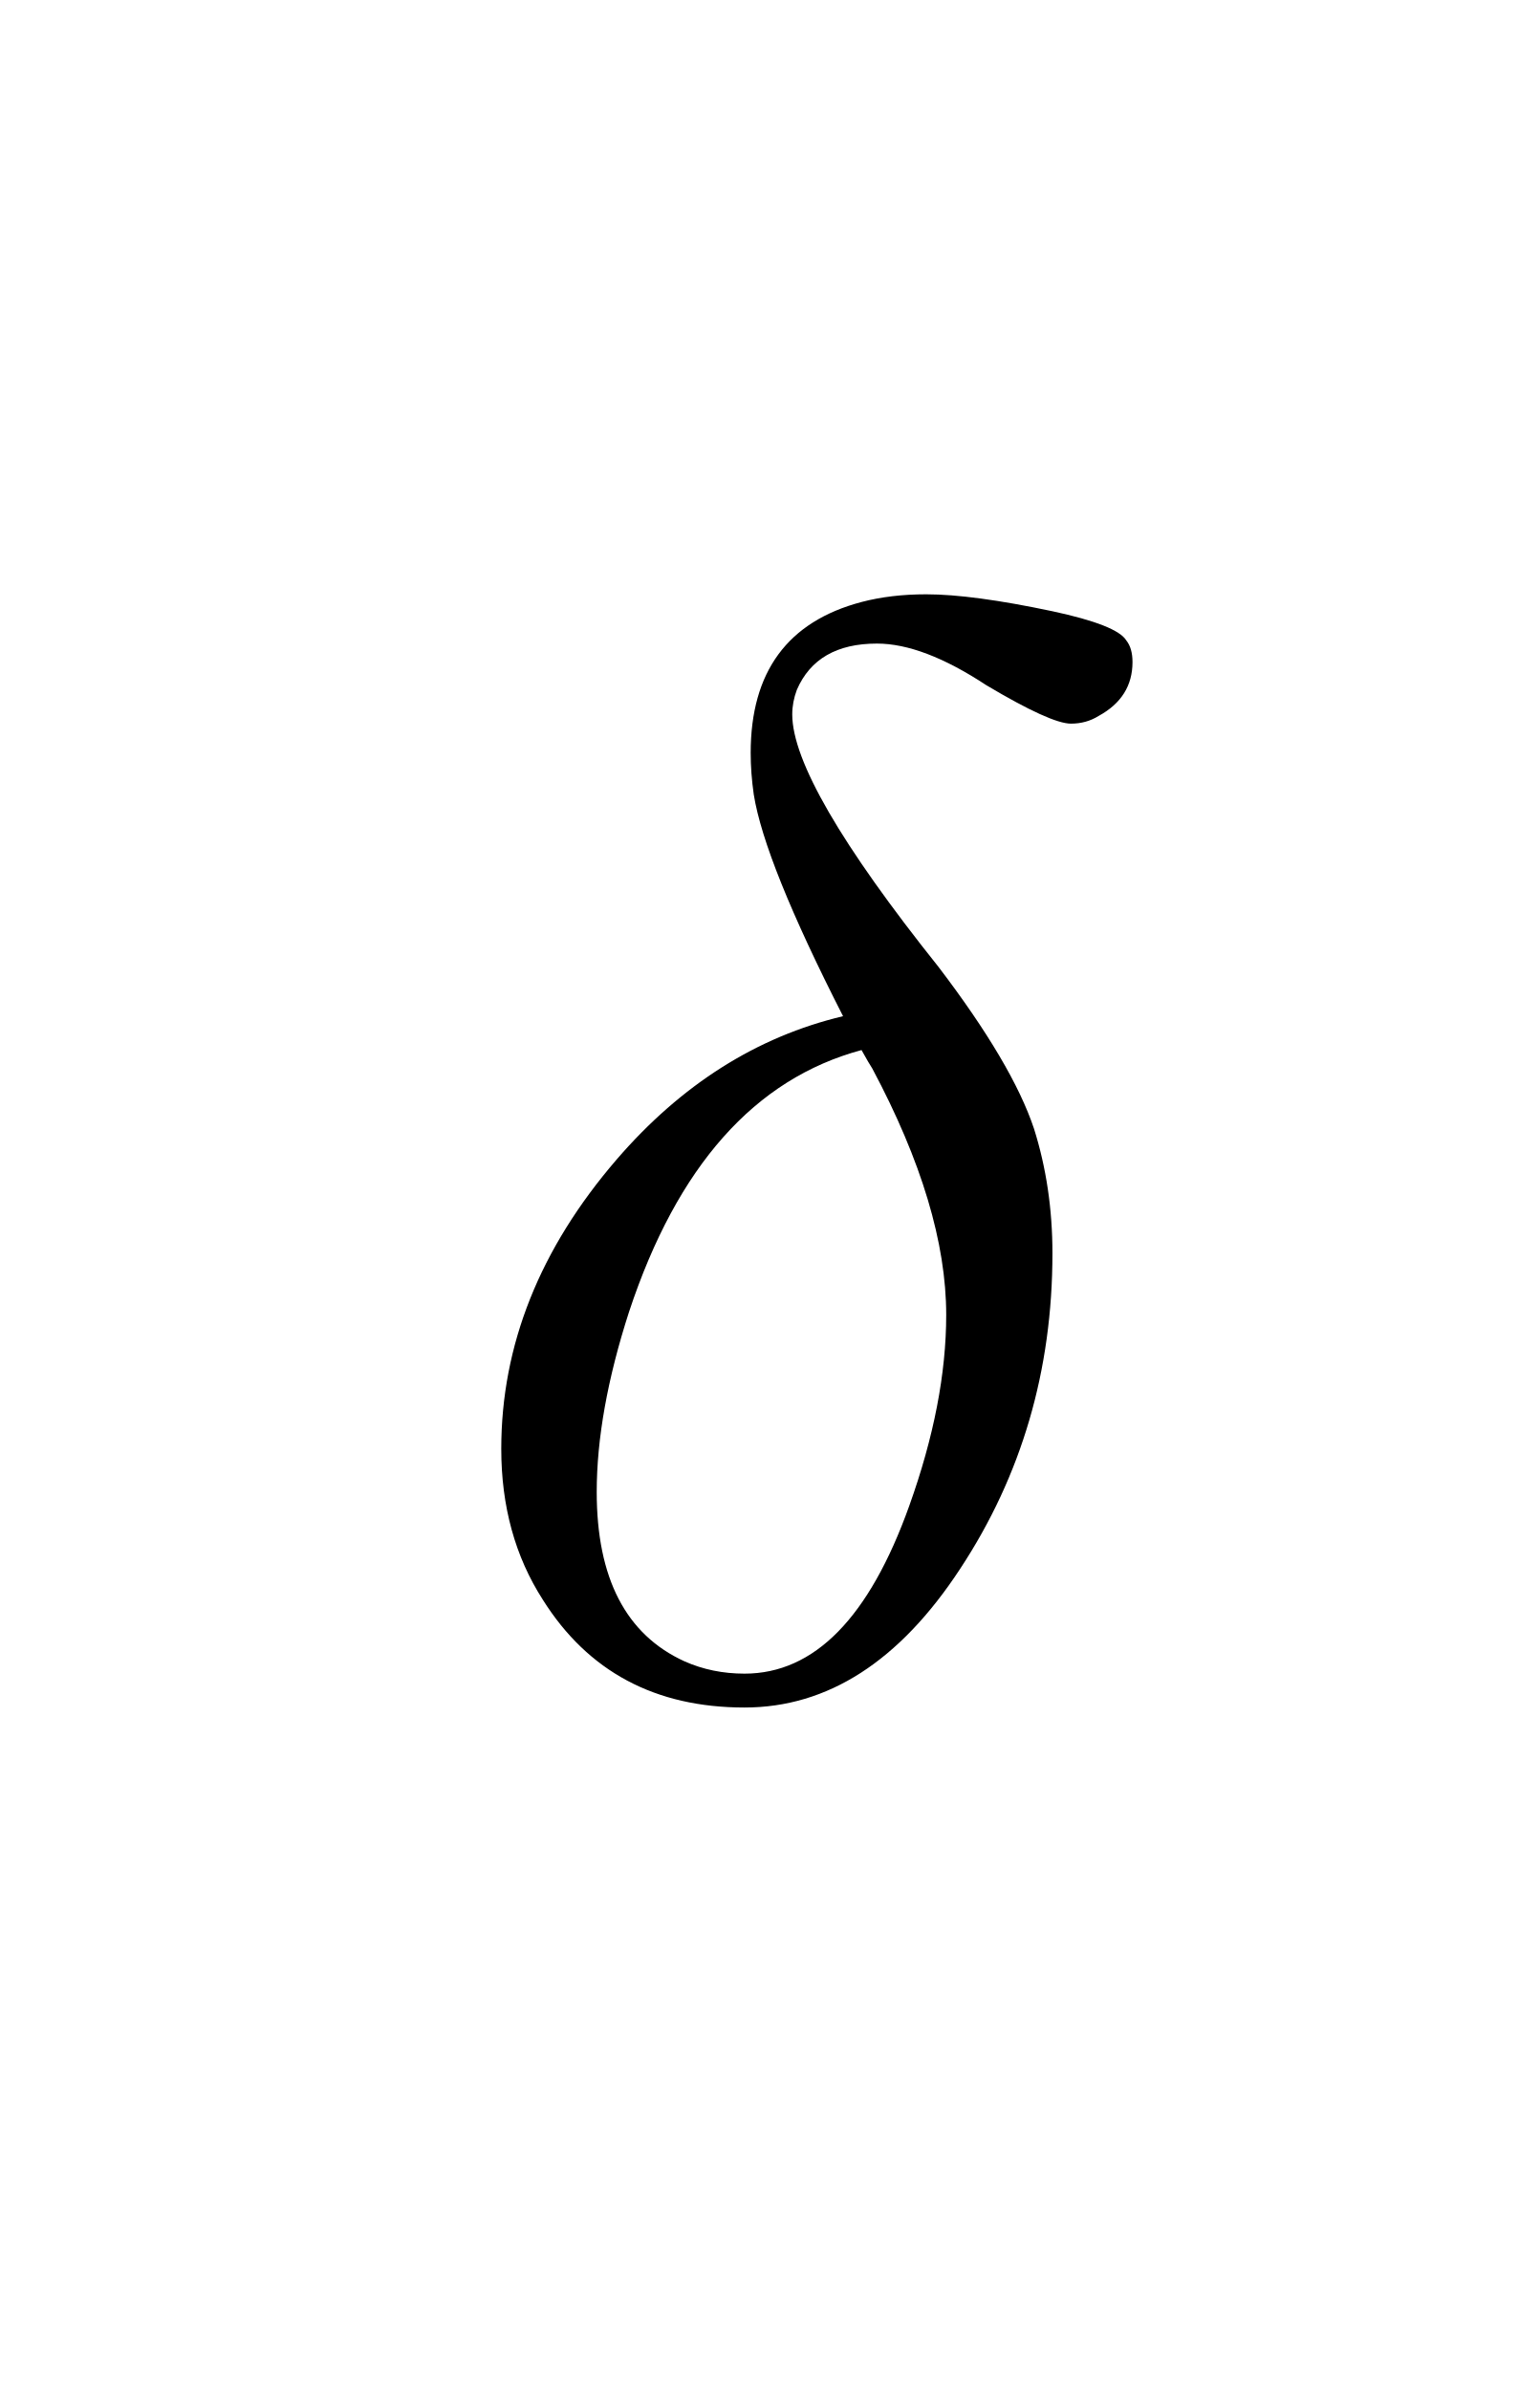
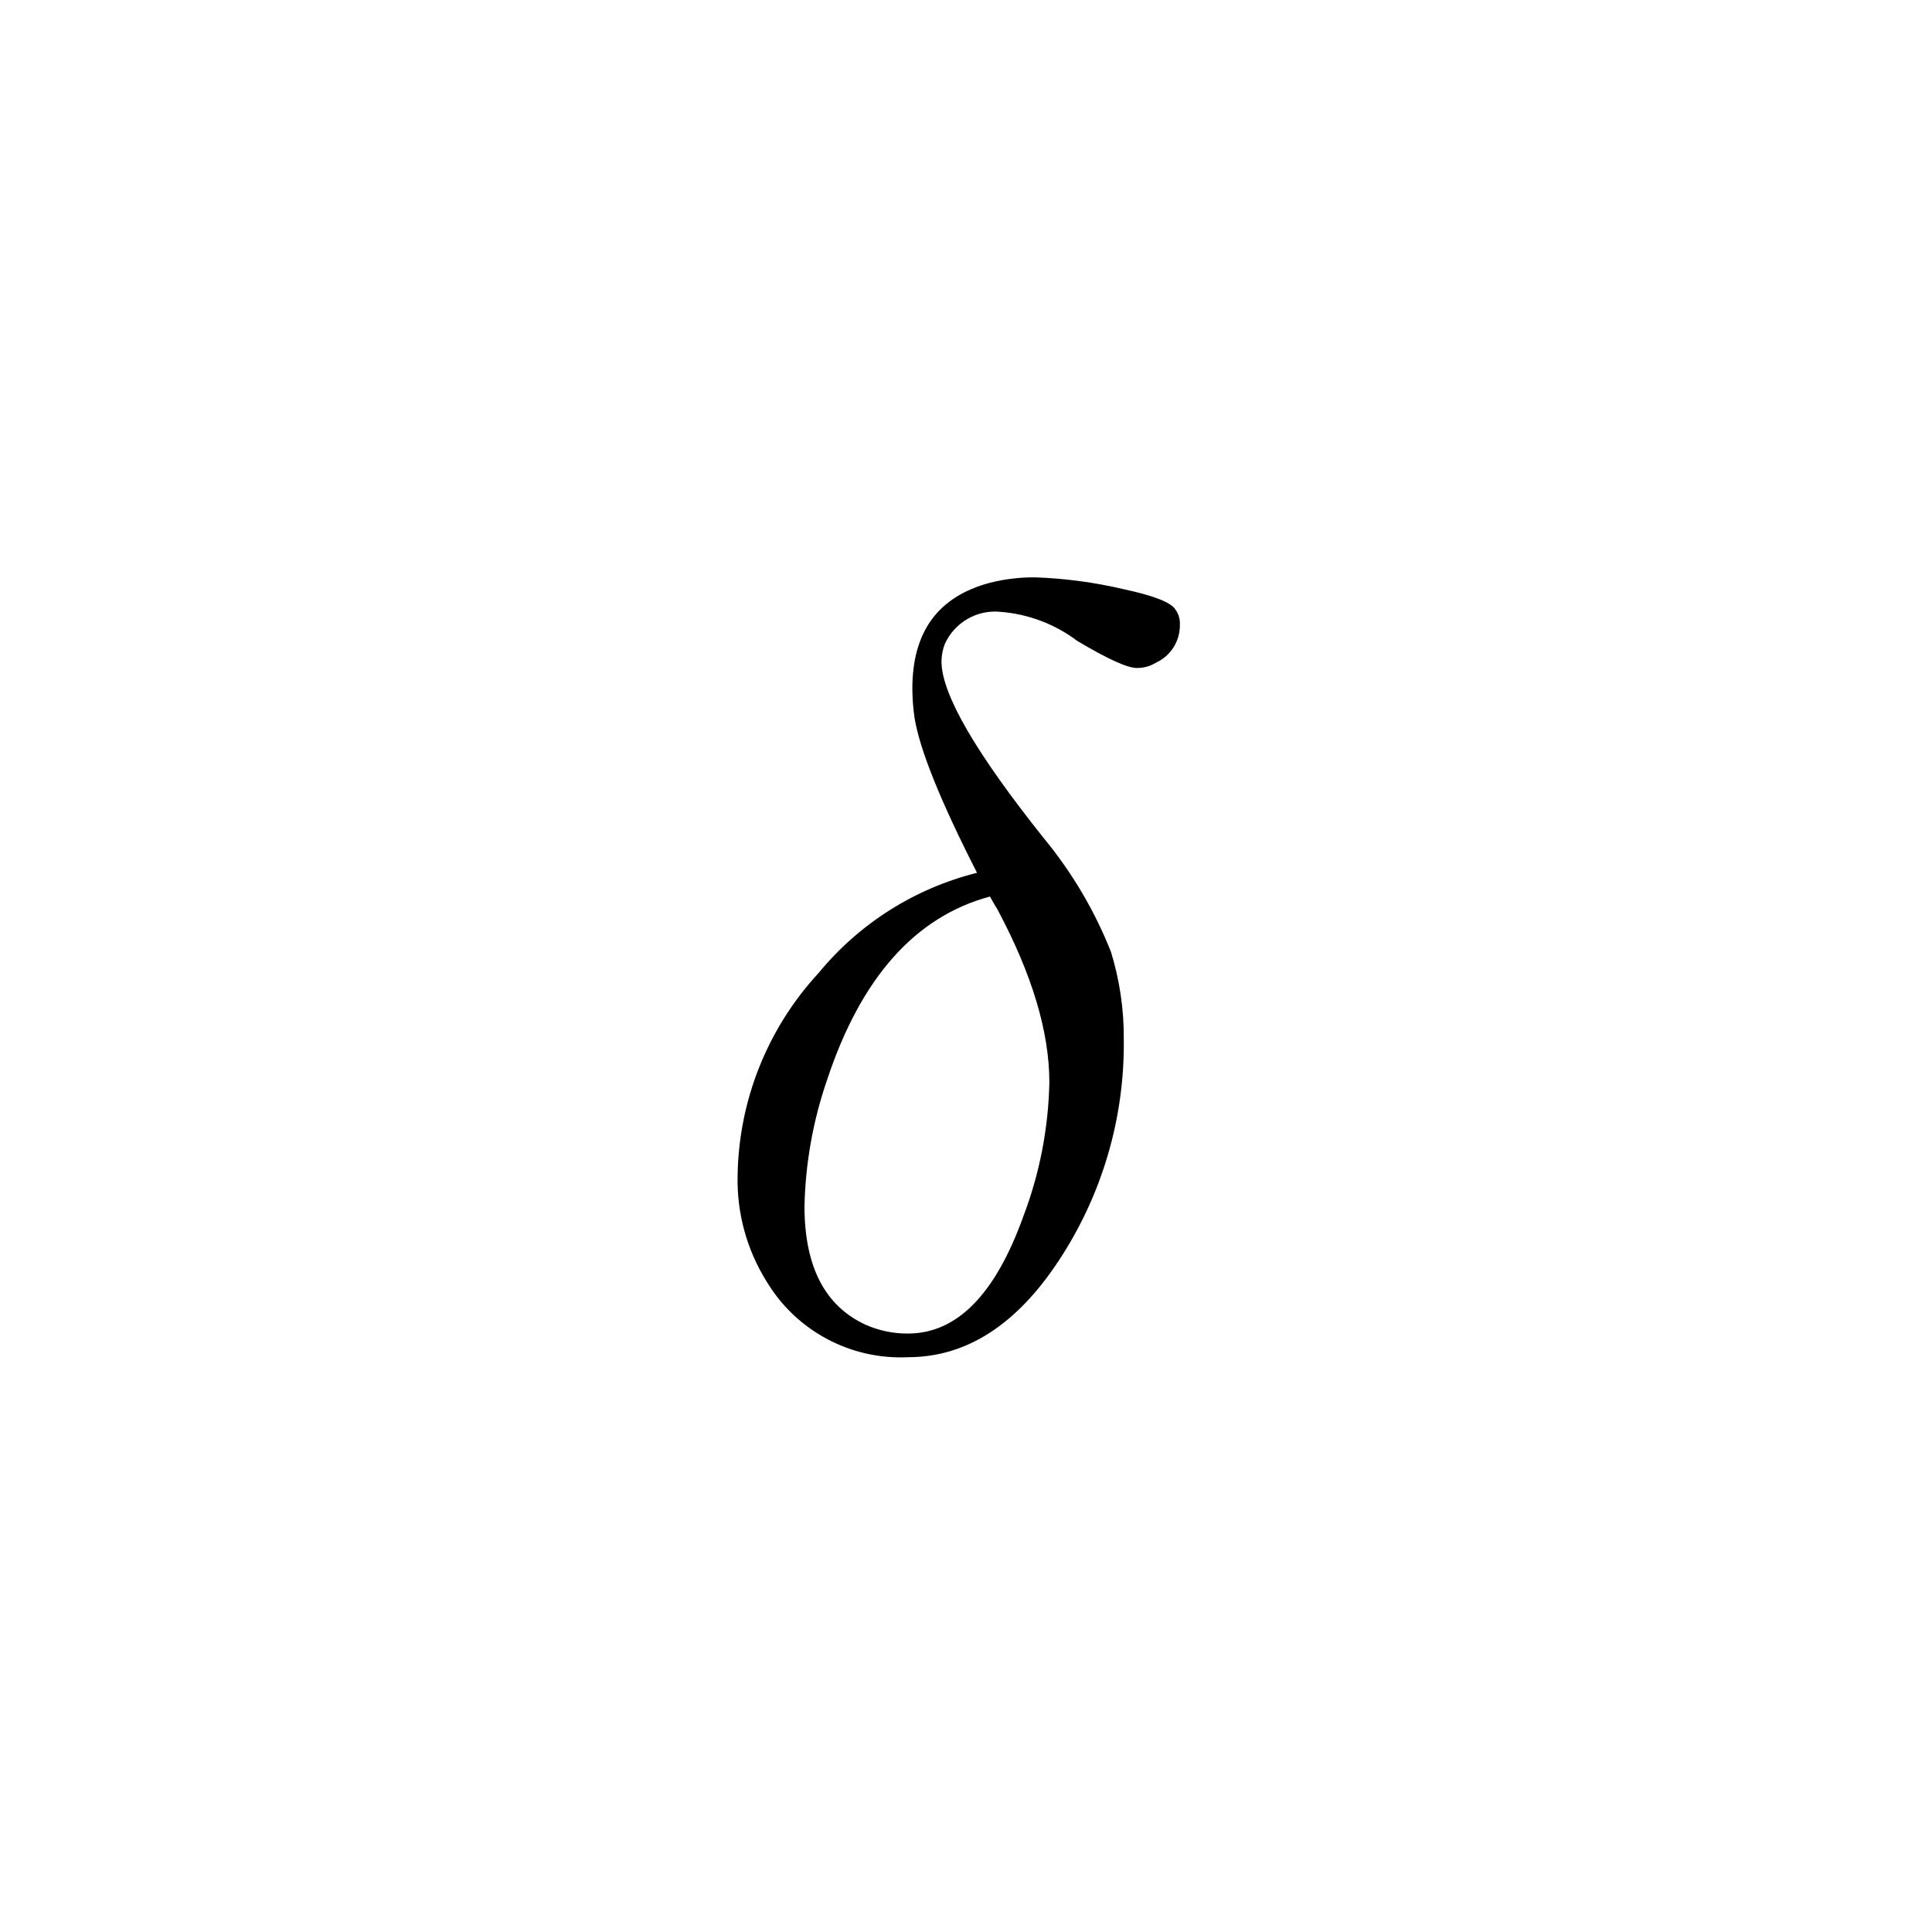
- <svg xmlns="http://www.w3.org/2000/svg" version="1.1" width="67" height="104">
-   <defs>
-     <clipPath id="oWsxxkuKItui">
-       <path fill="none" stroke="none" d=" M 0 0 L 67 0 L 67 104 L 0 104 L 0 0 Z" />
-     </clipPath>
-   </defs>
-   <g transform="scale(1,1)" clip-path="url(#oWsxxkuKItui)">
-     <g transform="translate(-136,-56)">
-       <g transform="scale(67,67)">
-         <g transform="translate(2.313433,1.932806)">
-           <path fill="rgb(0,0,0)" stroke="none" paint-order="stroke fill markers" d=" M 0.264 -0.437 Q 0.213 -0.537 0.206 -0.581 Q 0.204 -0.595 0.204 -0.608 Q 0.204 -0.687 0.276 -0.706 Q 0.295 -0.711 0.318 -0.711 Q 0.348 -0.711 0.4 -0.7 Q 0.442 -0.691 0.448 -0.681 Q 0.452 -0.676 0.452 -0.667 Q 0.452 -0.644 0.43 -0.632 Q 0.422 -0.627 0.412 -0.627 Q 0.399 -0.627 0.357 -0.652 Q 0.316 -0.679 0.286 -0.679 Q 0.247 -0.679 0.234 -0.649 Q 0.231 -0.641 0.231 -0.633 Q 0.231 -0.588 0.326 -0.469 Q 0.374 -0.406 0.388 -0.364 Q 0.4 -0.326 0.4 -0.283 Q 0.4 -0.169 0.34 -0.078 Q 0.281 0.012 0.2 0.012 Q 0.113 0.012 0.069 -0.058 Q 0.042 -0.1 0.042 -0.156 Q 0.042 -0.257 0.117 -0.344 Q 0.18 -0.417 0.264 -0.437 M 0.276 -0.415 Q 0.172 -0.387 0.125 -0.245 Q 0.104 -0.18 0.104 -0.128 Q 0.104 -0.044 0.161 -0.018 Q 0.179 -0.01 0.2 -0.01 Q 0.268 -0.01 0.307 -0.119 Q 0.331 -0.186 0.331 -0.243 Q 0.331 -0.313 0.283 -0.403 Q 0.281 -0.406 0.276 -0.415 Z" />
-         </g>
+ <svg xmlns="http://www.w3.org/2000/svg" id="_27d" data-name="27d" width="120" height="120" viewBox="0 0 120 120">
+   <path id="Path_71" data-name="Path 71" d="M120,0H0V120H120Z" fill="none" />
+   <g id="Group_994" data-name="Group 994" transform="translate(-112 -46)">
+     <g id="Group_926" data-name="Group 926">
+       <g id="Group_925" data-name="Group 925" transform="translate(155 129.498)">
+         <path id="Path_628" data-name="Path 628" d="M17.688-29.279q-3.417-6.7-3.886-9.648a12.8,12.8,0,0,1-.134-1.809q0-5.293,4.824-6.566a11.049,11.049,0,0,1,2.814-.335A28.246,28.246,0,0,1,26.8-46.9q2.814.6,3.216,1.273a1.466,1.466,0,0,1,.268.938,2.542,2.542,0,0,1-1.474,2.345,2.228,2.228,0,0,1-1.206.335q-.871,0-3.685-1.675a9.093,9.093,0,0,0-4.757-1.809,3.414,3.414,0,0,0-3.484,2.01,3.035,3.035,0,0,0-.2,1.072q0,3.015,6.365,10.988A26.38,26.38,0,0,1,26-24.388a17.921,17.921,0,0,1,.8,5.427A24.4,24.4,0,0,1,22.78-5.226Q18.827.8,13.4.8a9.7,9.7,0,0,1-8.777-4.69,11.874,11.874,0,0,1-1.809-6.566,18.94,18.94,0,0,1,5.025-12.6,18.549,18.549,0,0,1,9.849-6.231m.8,1.474q-6.968,1.876-10.117,11.39A25.8,25.8,0,0,0,6.968-8.576q0,5.628,3.819,7.37A6.36,6.36,0,0,0,13.4-.67q4.556,0,7.169-7.3a24.772,24.772,0,0,0,1.608-8.308q0-4.69-3.216-10.72Q18.827-27.2,18.492-27.805Z" />
      </g>
    </g>
  </g>
</svg>
